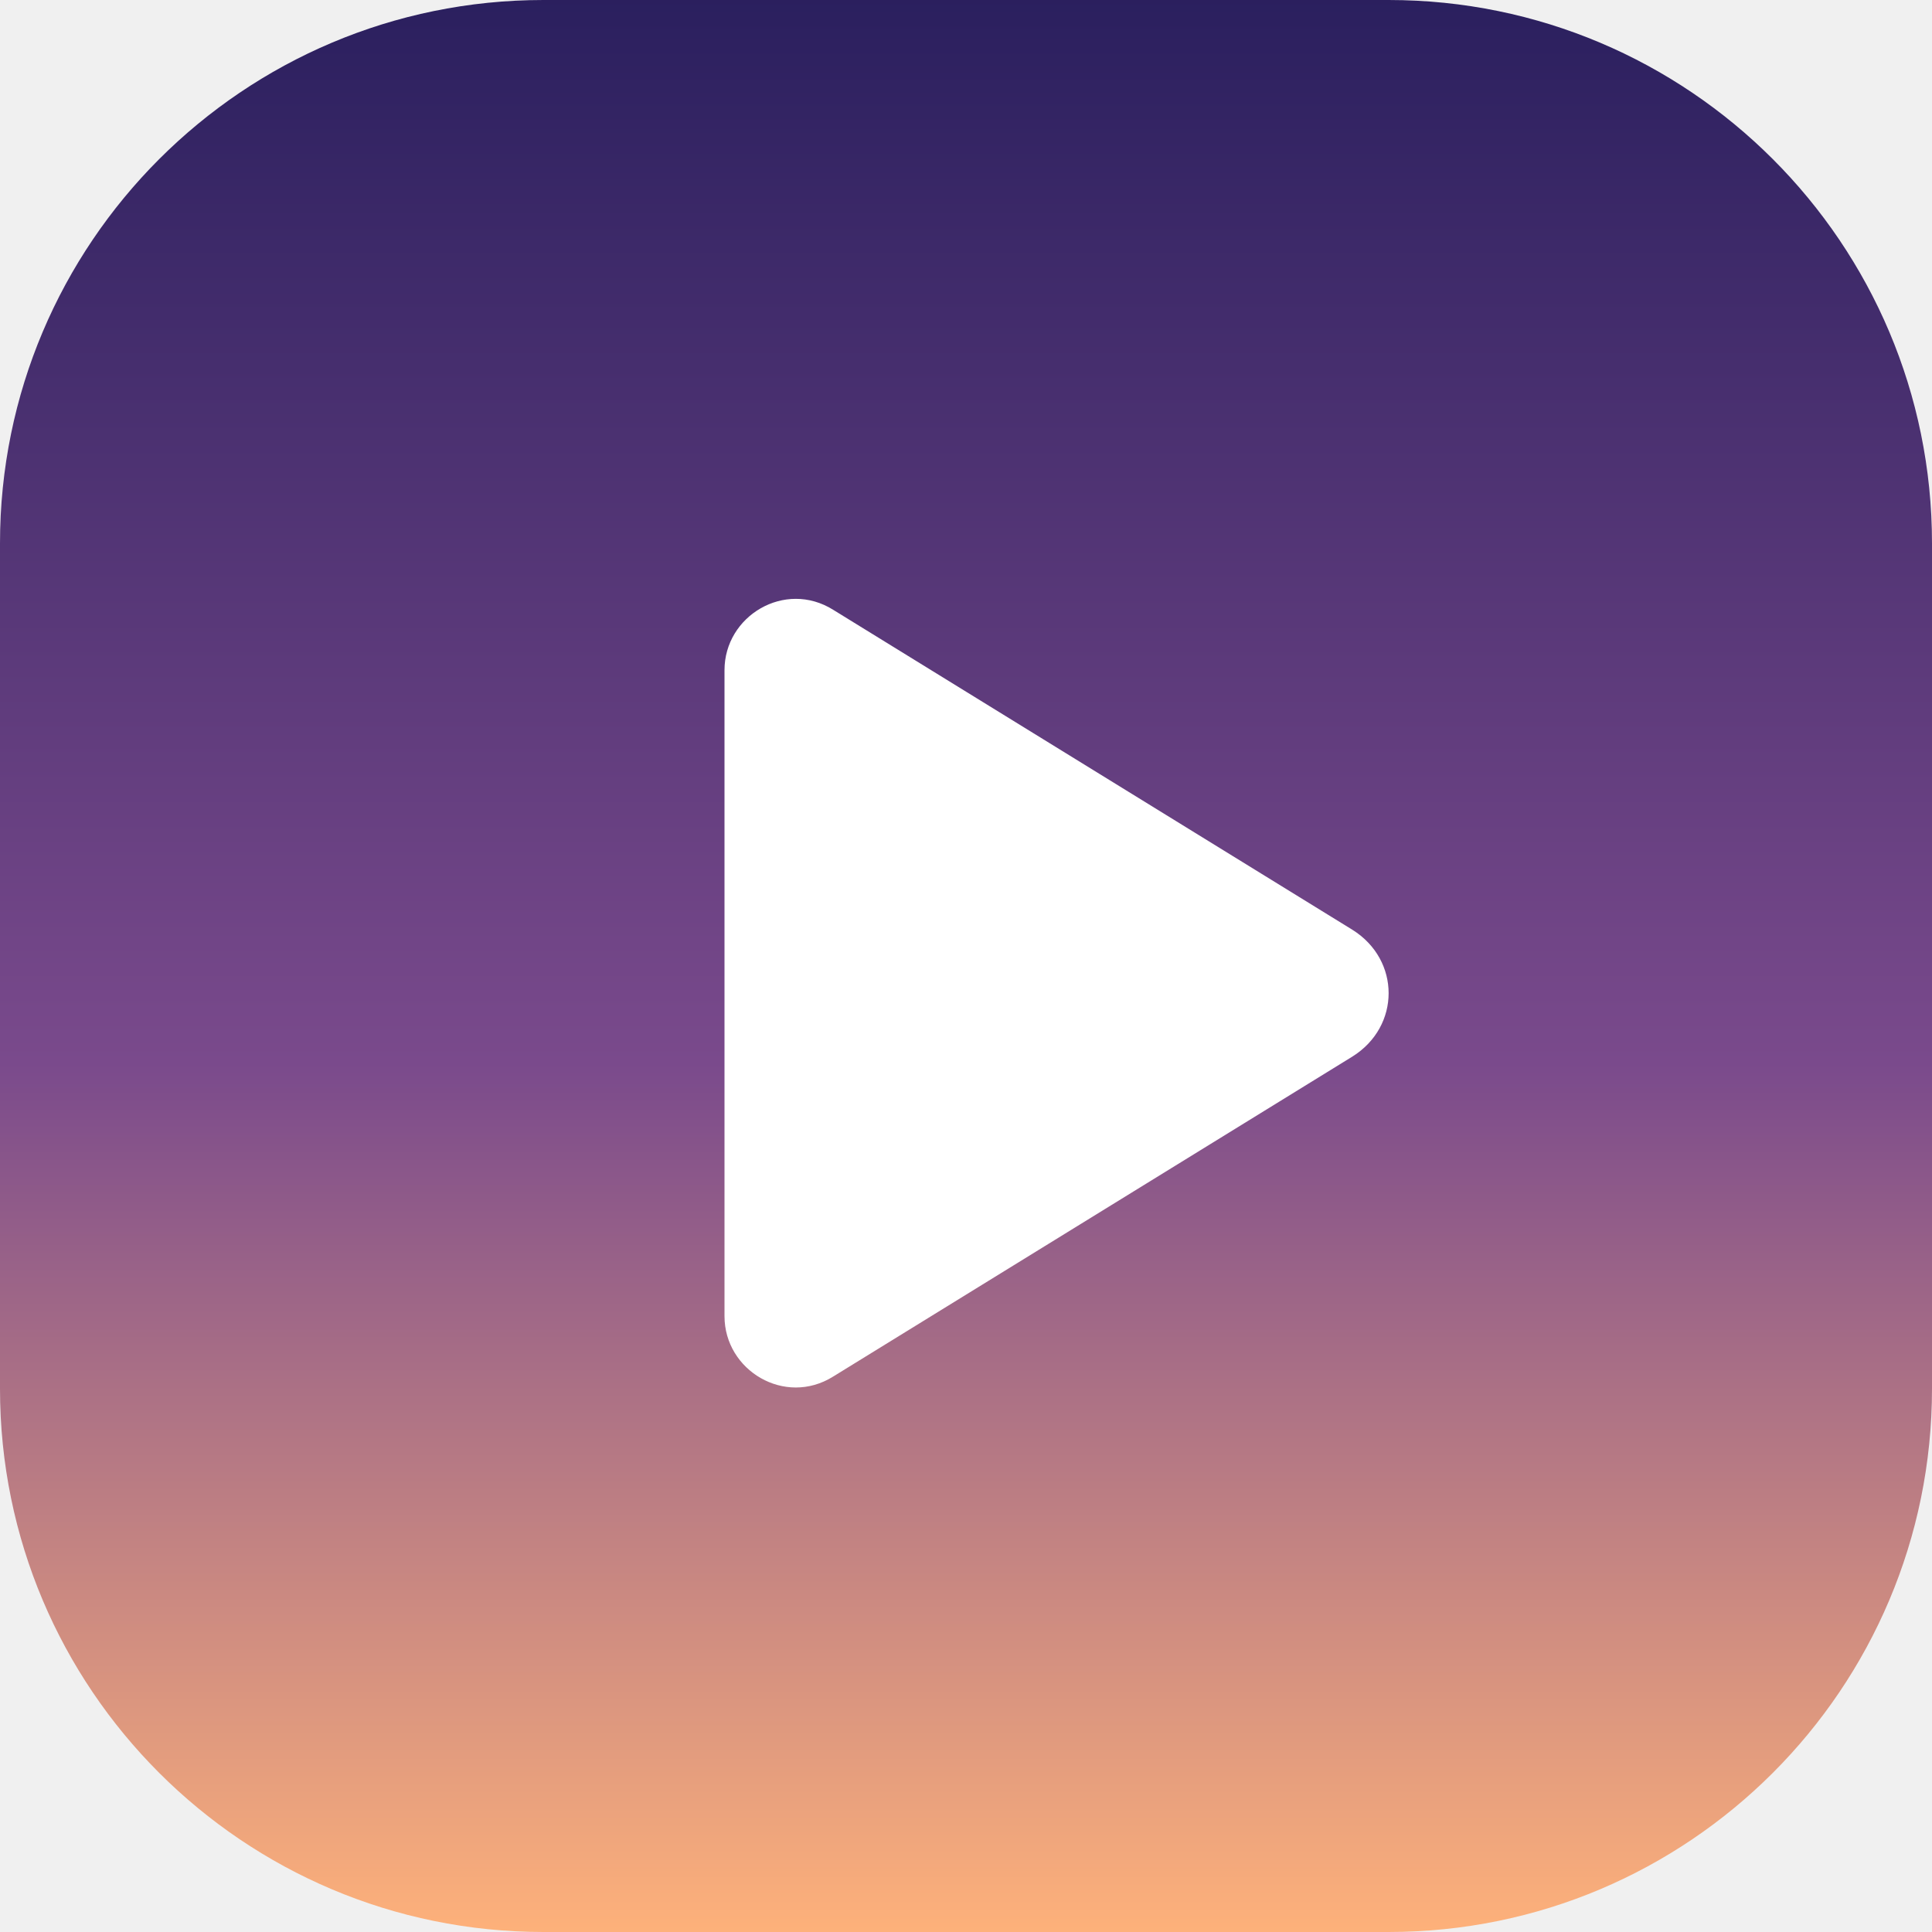
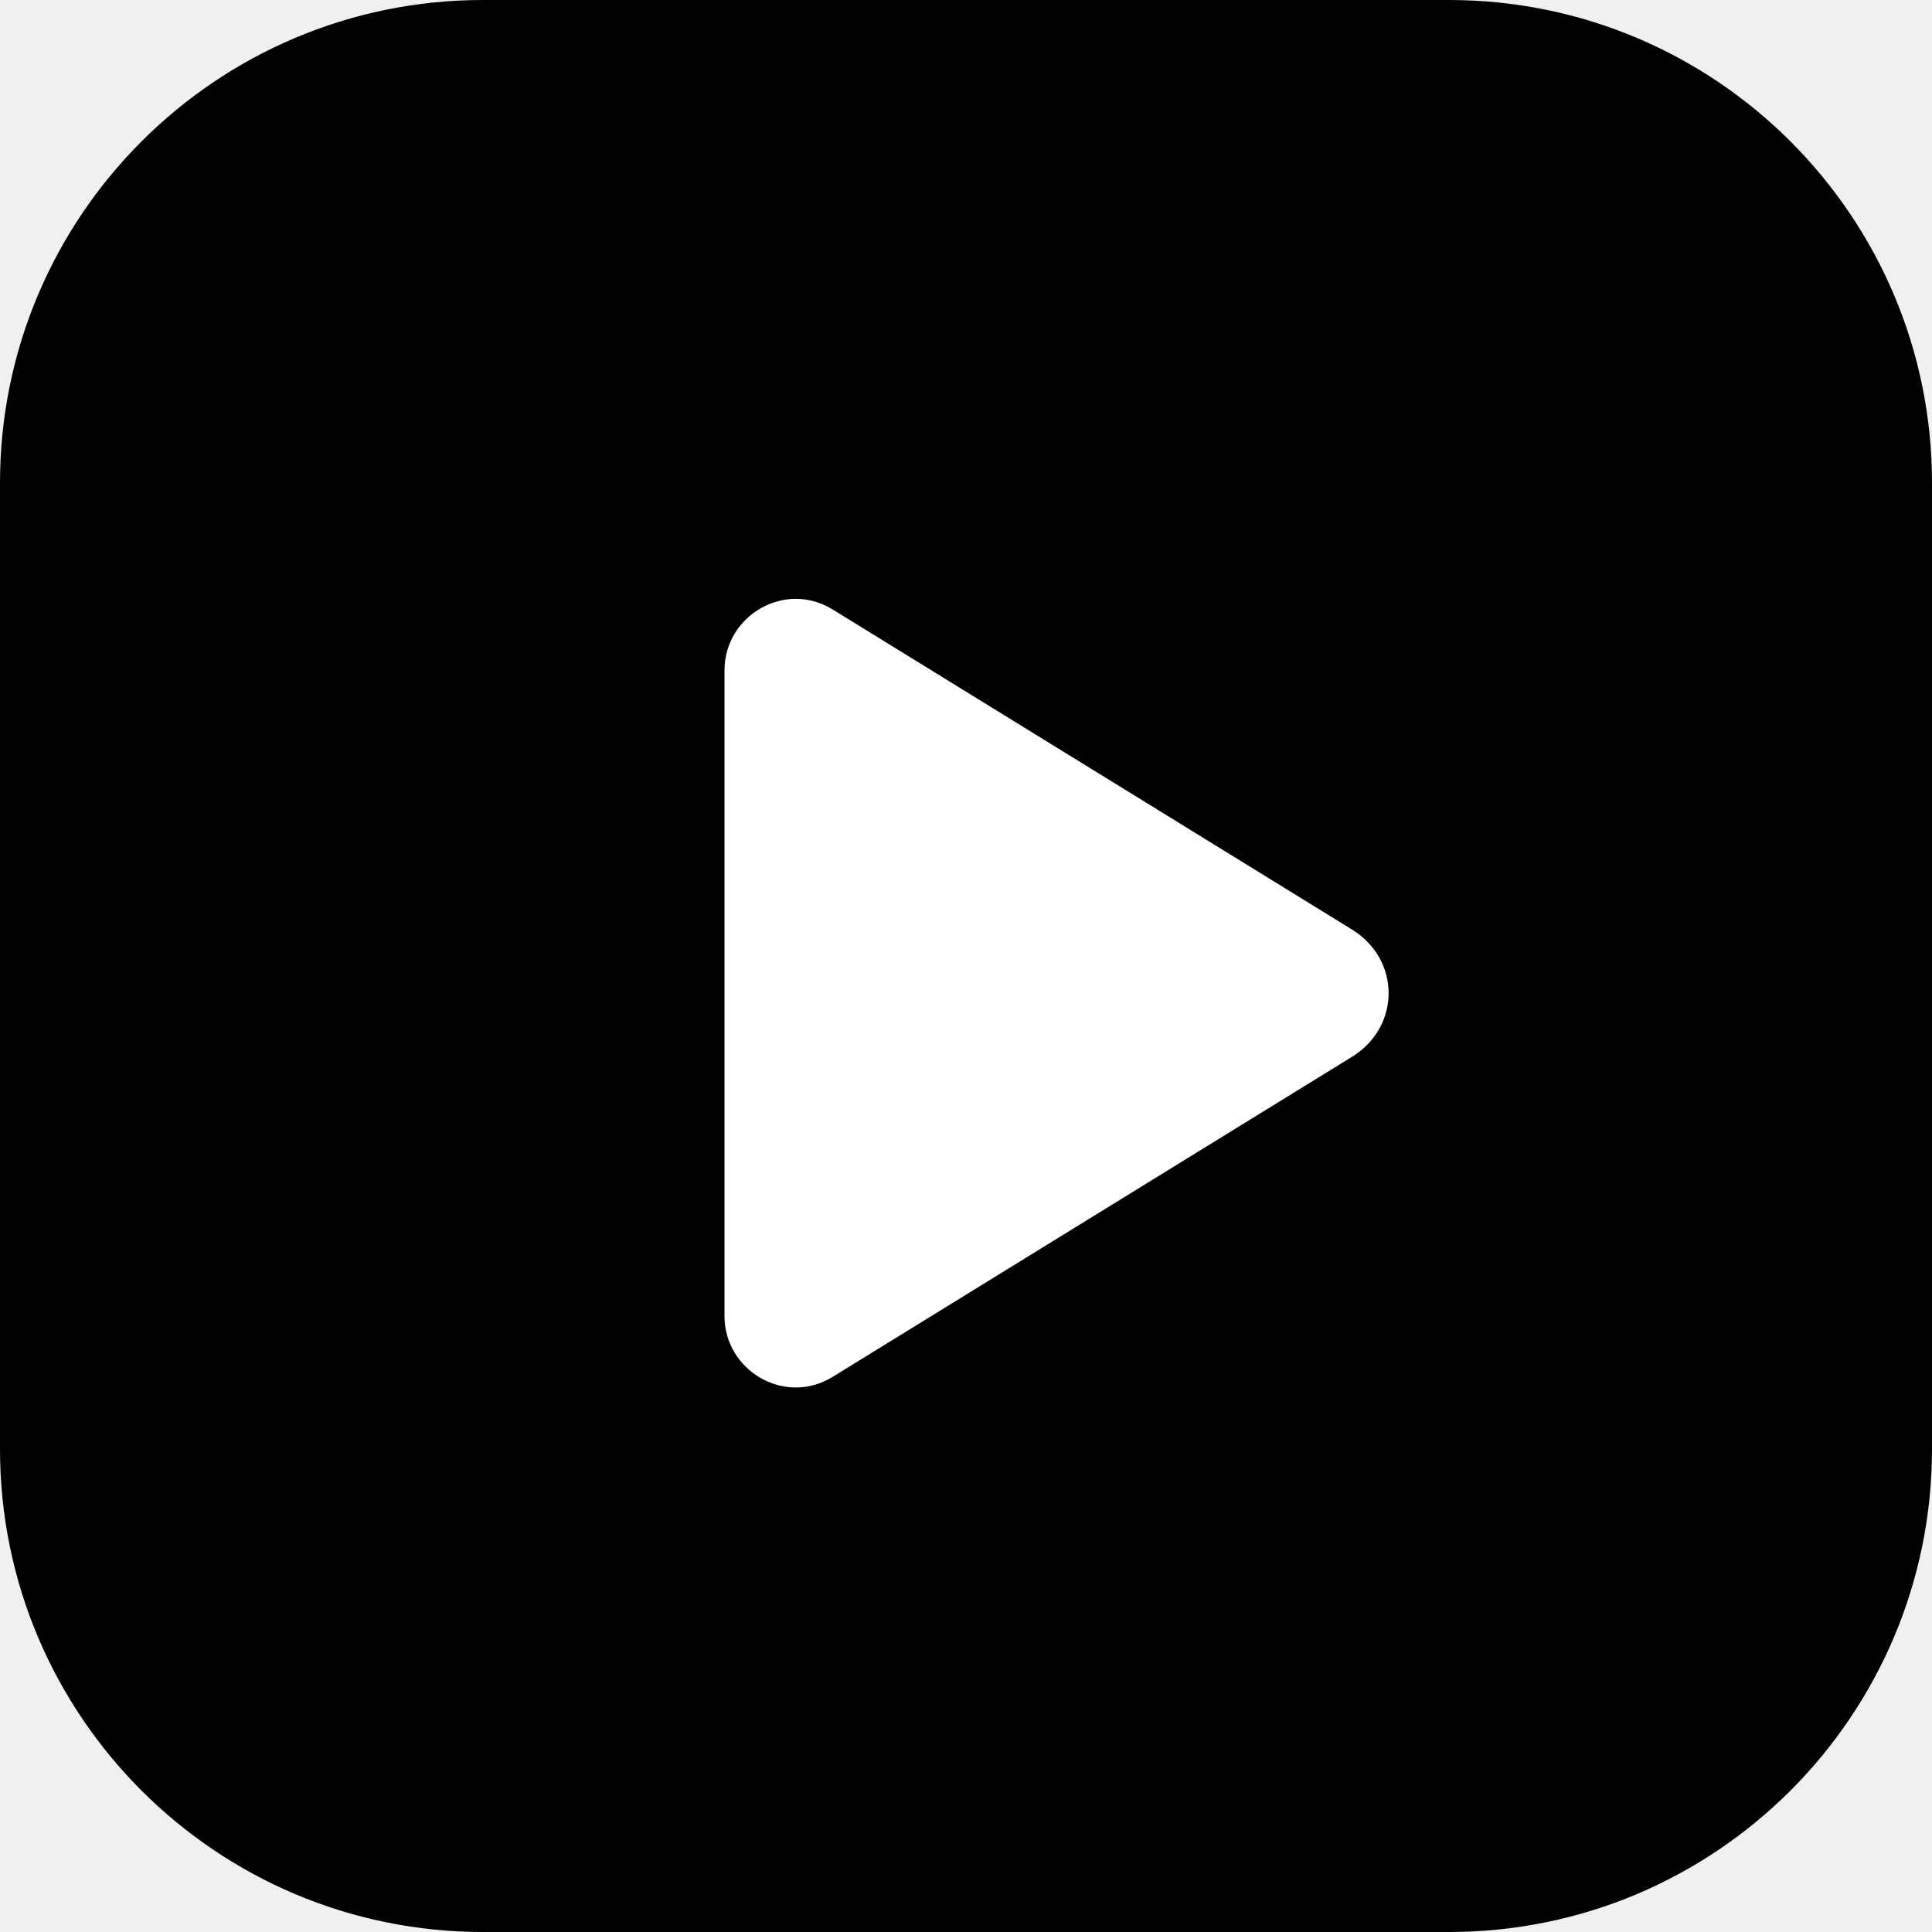
<svg xmlns="http://www.w3.org/2000/svg" viewBox="0 0 32 32">
-   <defs>
-     <linearGradient id="dusk" x1="0" y1="0" x2="0" y2="1">
-       <stop offset="0" stop-color="#2a1f5e" />
-       <stop offset="0.55" stop-color="#7a4a8c" />
-       <stop offset="1" stop-color="#ffb27a" />
-     </linearGradient>
-   </defs>
-   <rect width="32" height="32" rx="9" fill="url(#dusk)" />
-   <path d="M12.5 9.8c0-.9 1-1.5 1.8-1l8.6 5.3c.8.5.8 1.6 0 2.1l-8.6 5.3c-.8.5-1.8-.1-1.8-1z" transform="translate(-.5 1.3)" fill="#fff" />
+   <rect width="32" height="32" rx="8" fill="#000" />
+   <path d="M12.500 9.800c0-.9 1-1.500 1.800-1l8.600 5.300c.8.500.8 1.600 0 2.100l-8.600 5.300c-.8.500-1.800-.1-1.800-1z" transform="translate(-.5 1.300)" fill="#fff" />
</svg>
